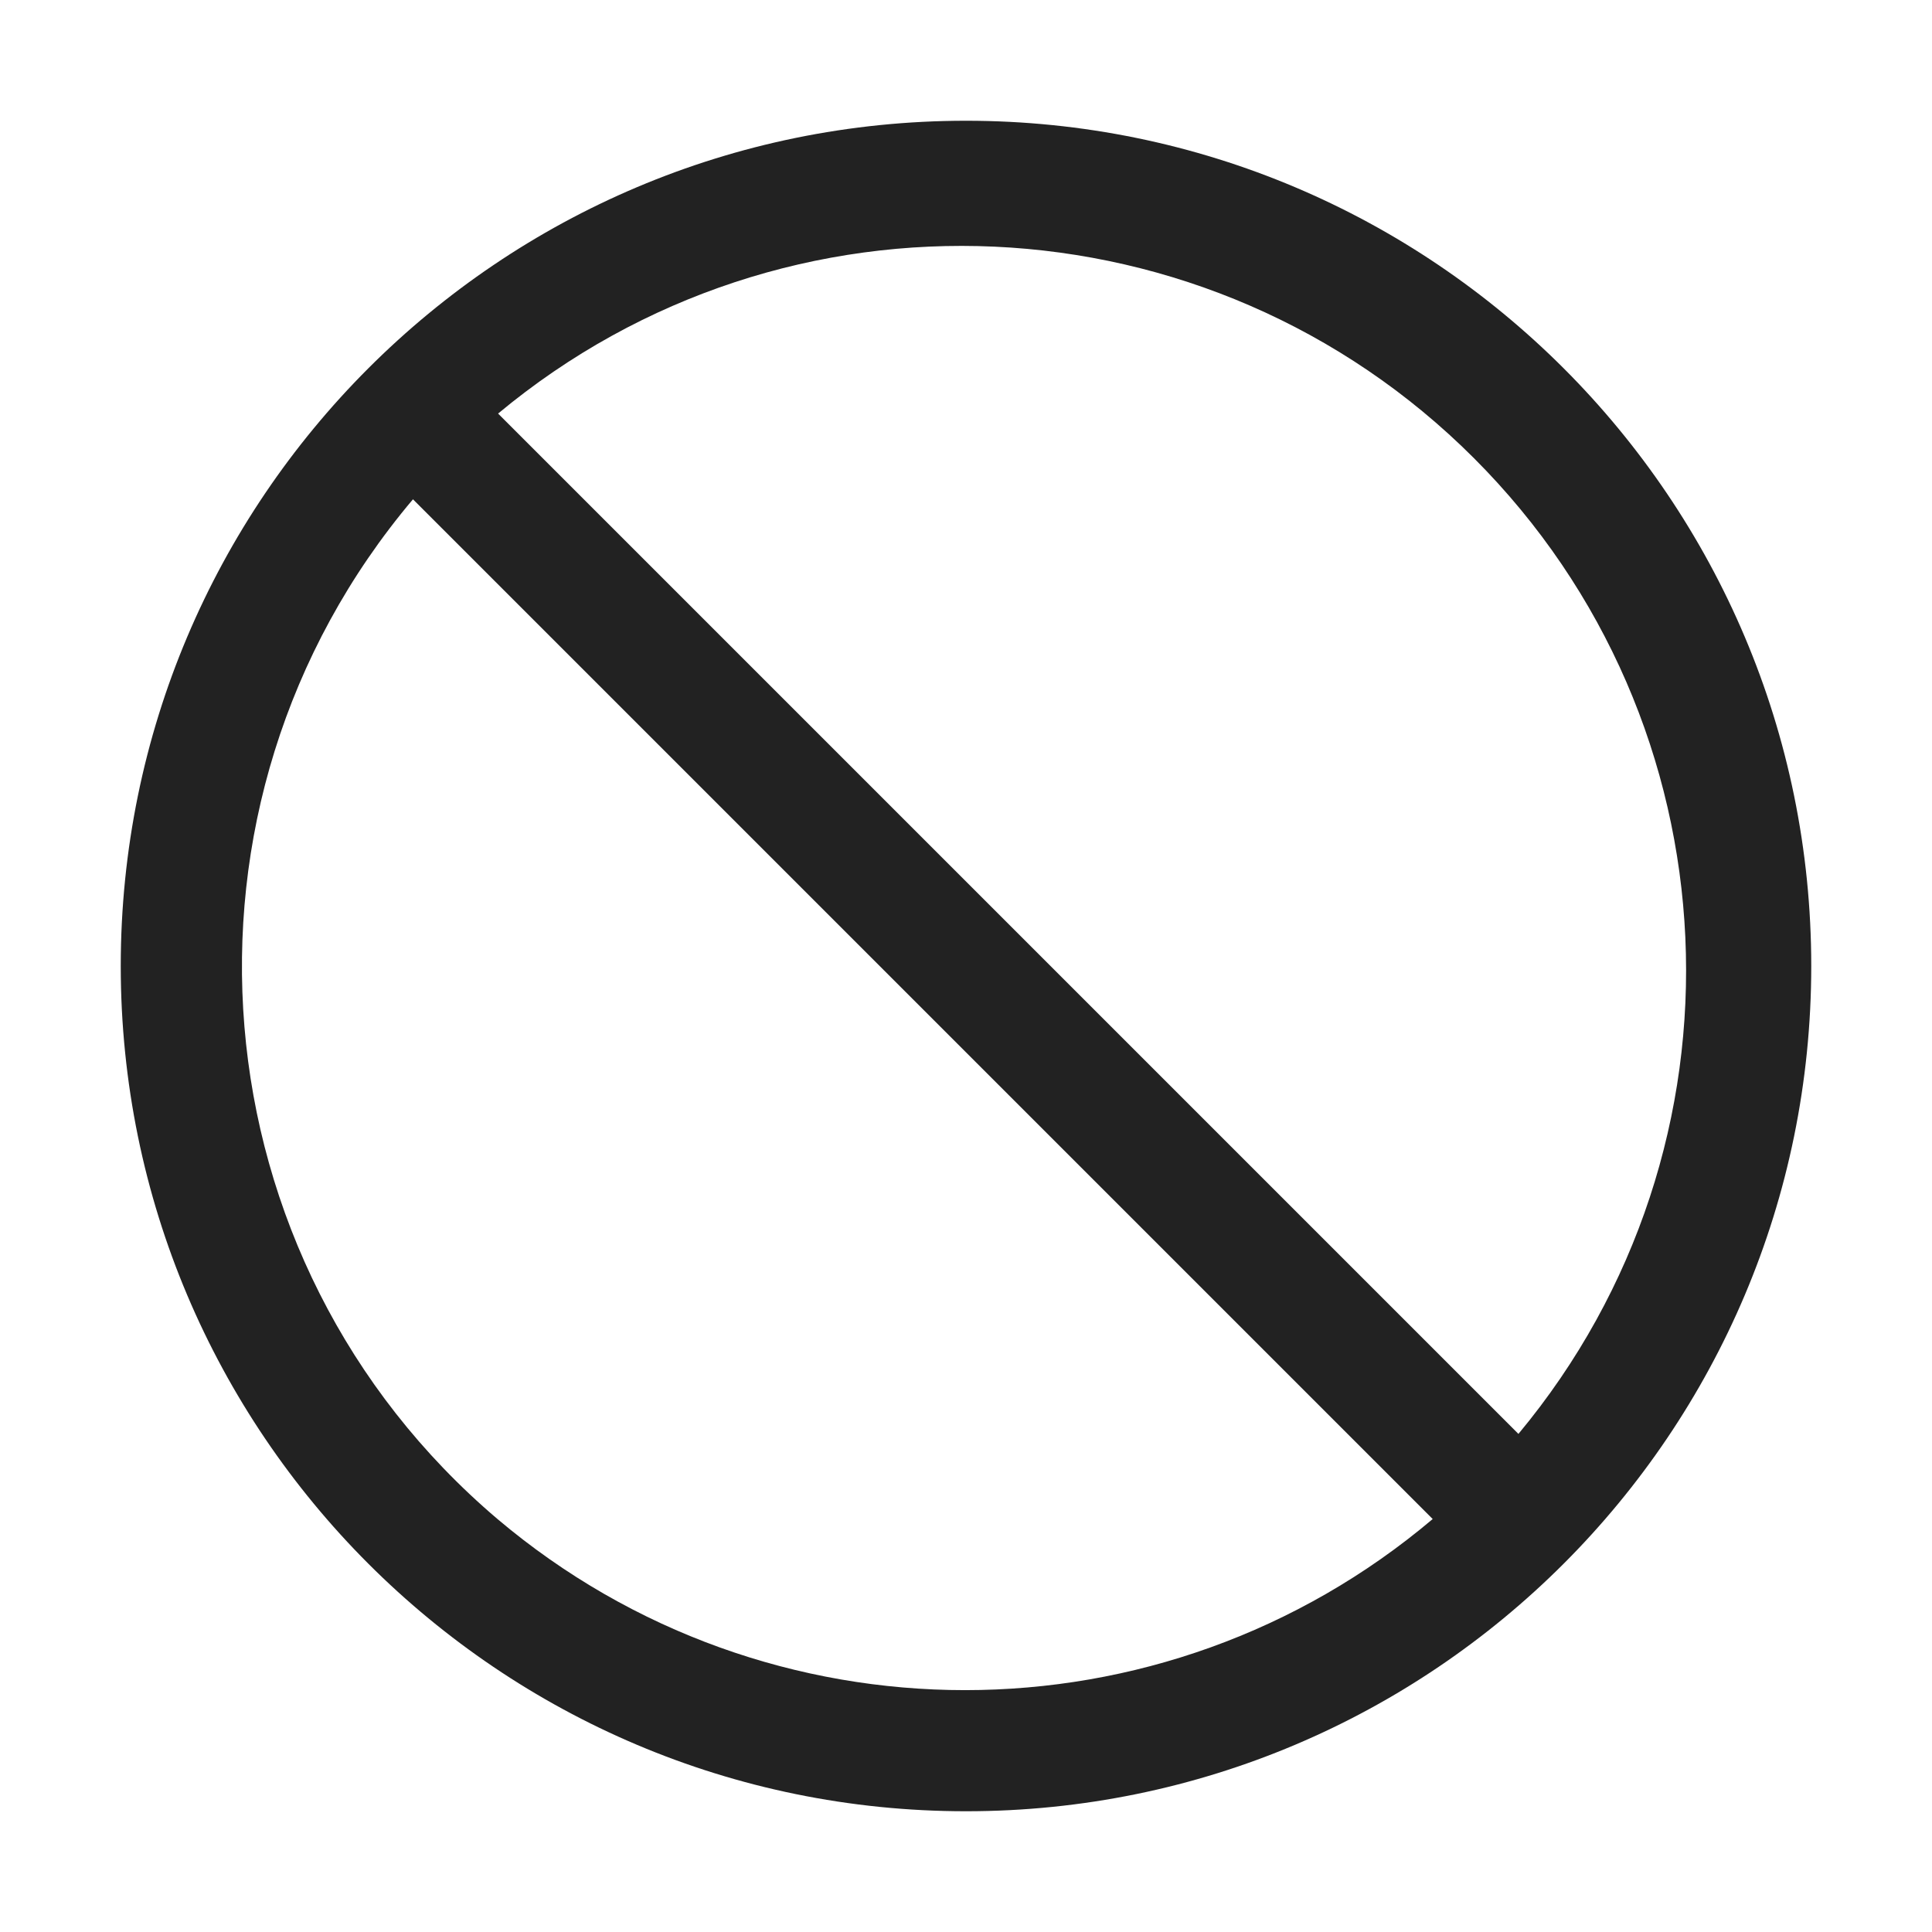
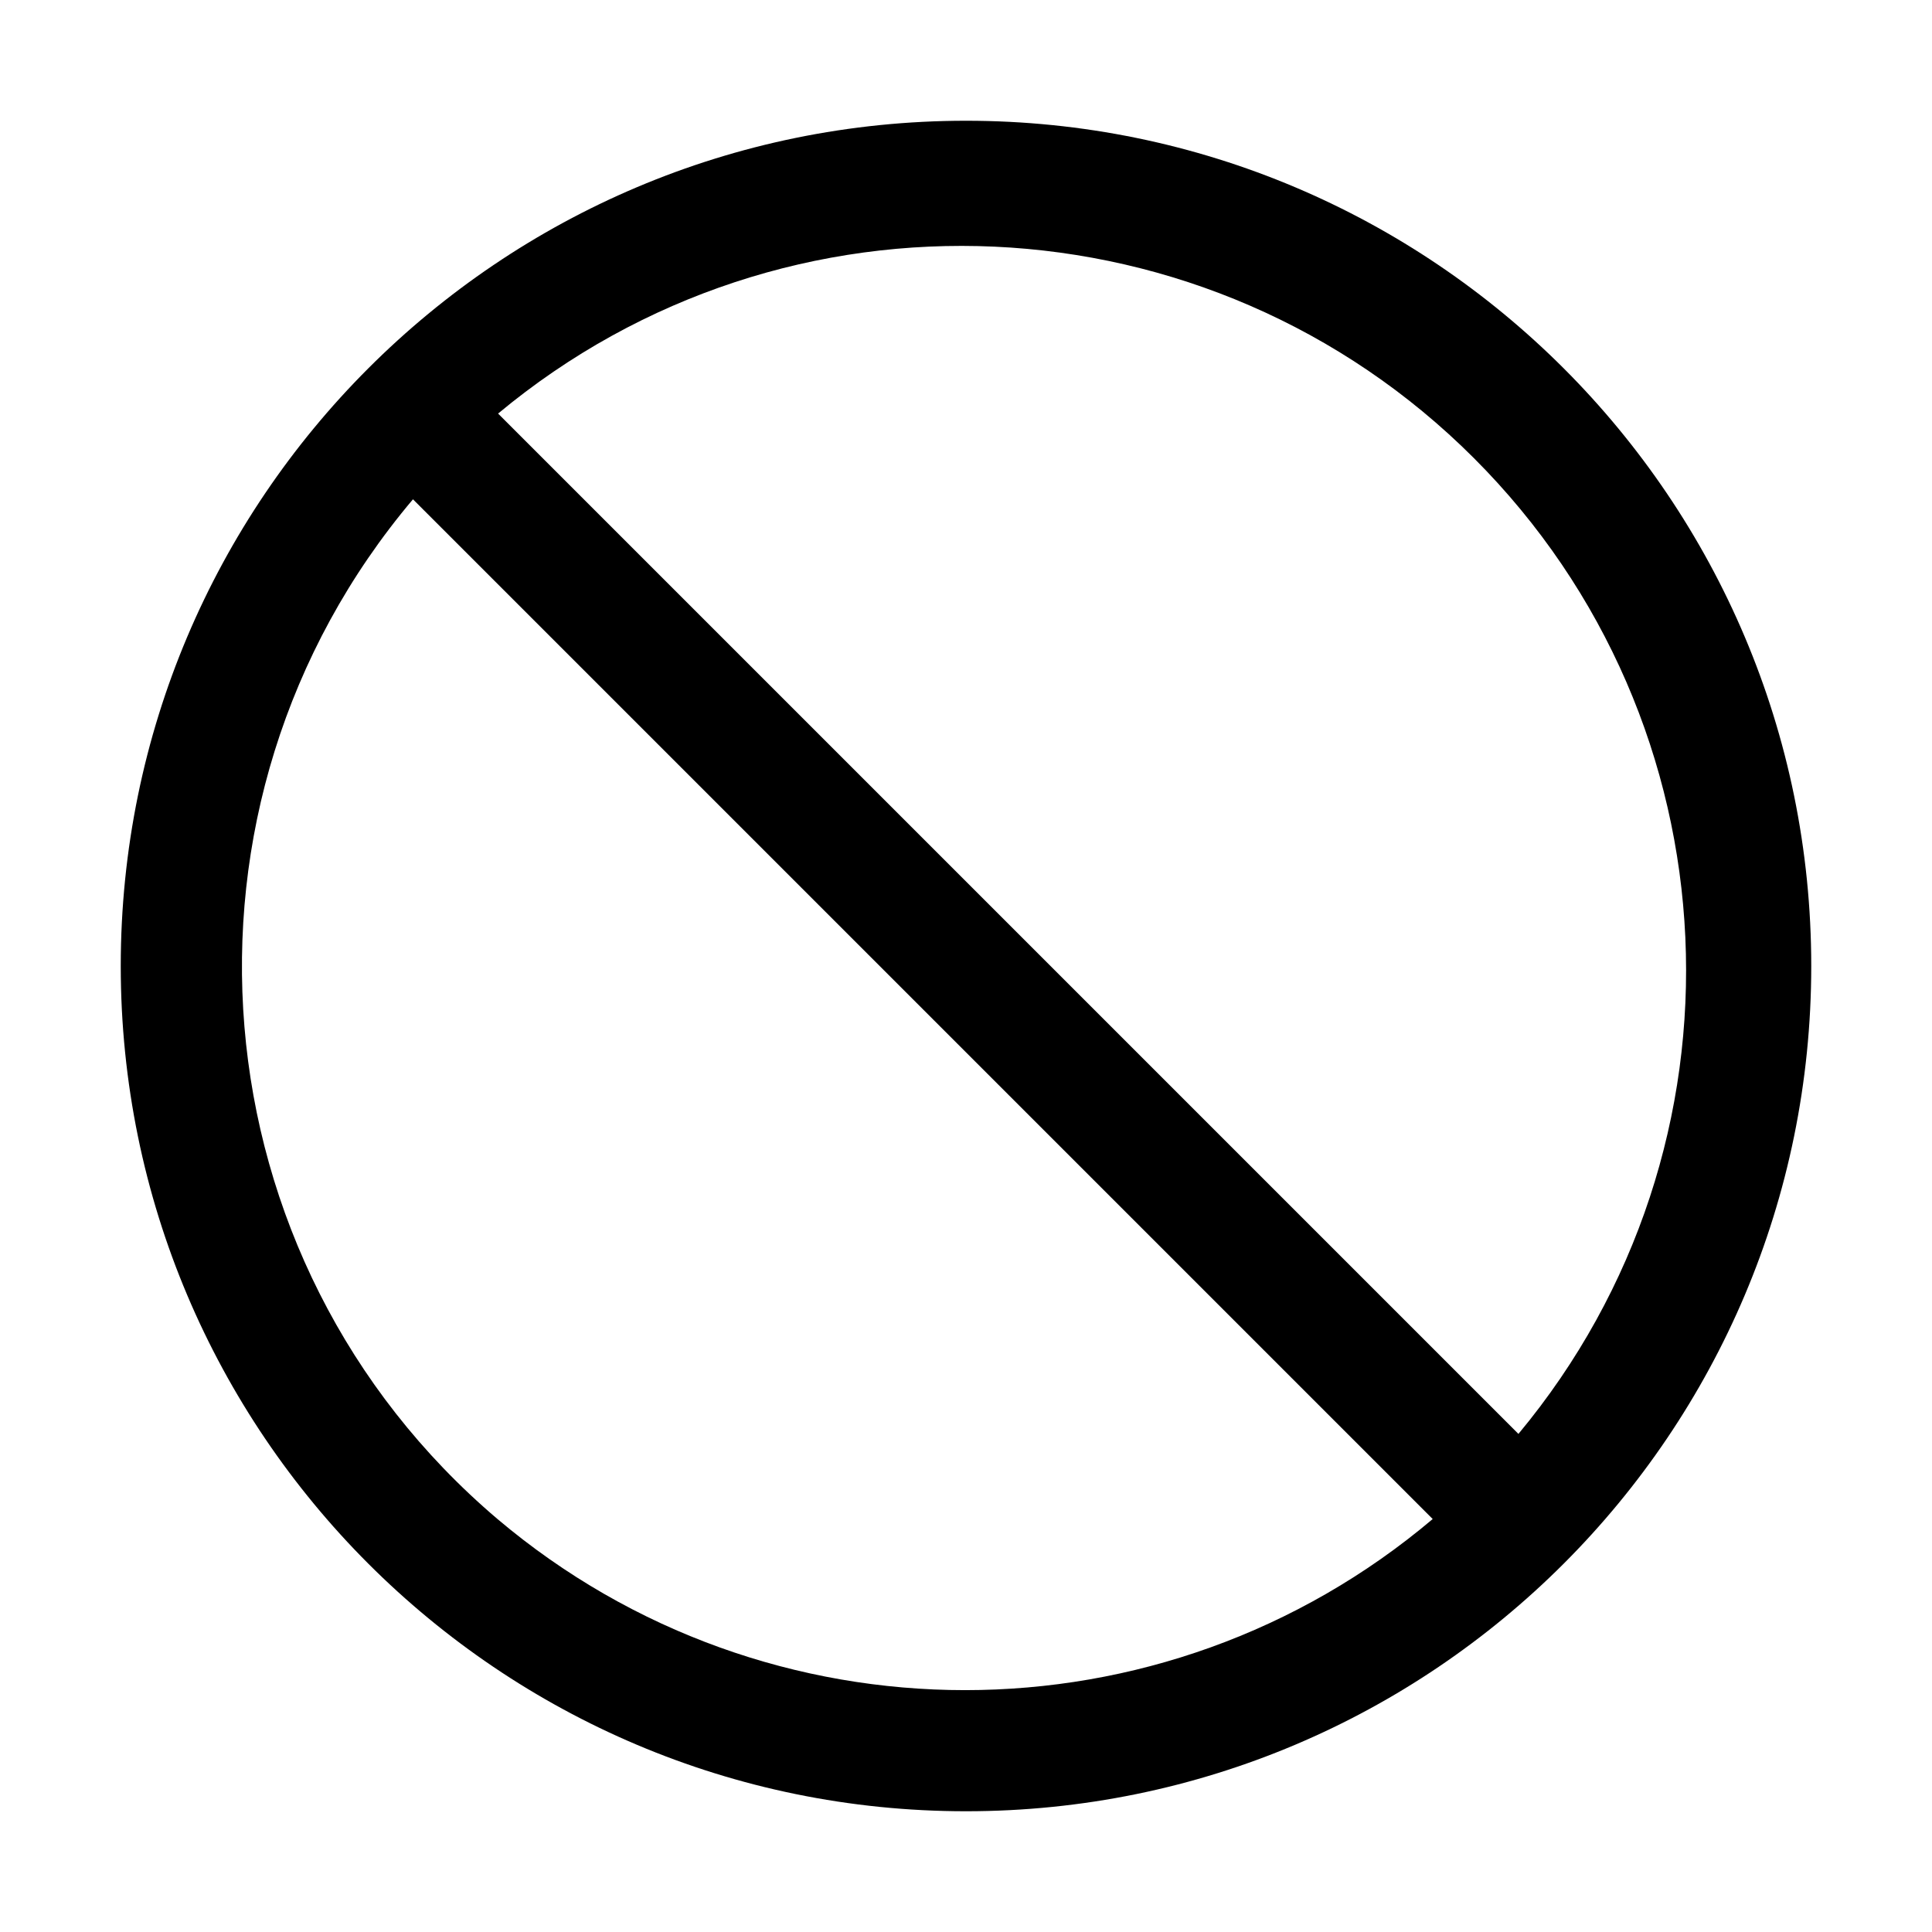
<svg xmlns="http://www.w3.org/2000/svg" viewBox="0 0 32 32">
-   <path fill="#222" d="M2 16A14 14 0 1 0 16 2 14 14 0 0 0 2 16zm23.15 7.75L8.25 6.85a12 12 0 0 1 16.9 16.9zM8.24 25.16a12 12 0 0 1-1.4-16.89l16.89 16.89a12 12 0 0 1-15.49 0z" />
+   <path fill="#000" d="M2 16A14 14 0 1 0 16 2 14 14 0 0 0 2 16zm23.15 7.75L8.25 6.85a12 12 0 0 1 16.9 16.9zM8.24 25.16a12 12 0 0 1-1.4-16.89l16.89 16.89a12 12 0 0 1-15.49 0z" />
</svg>
